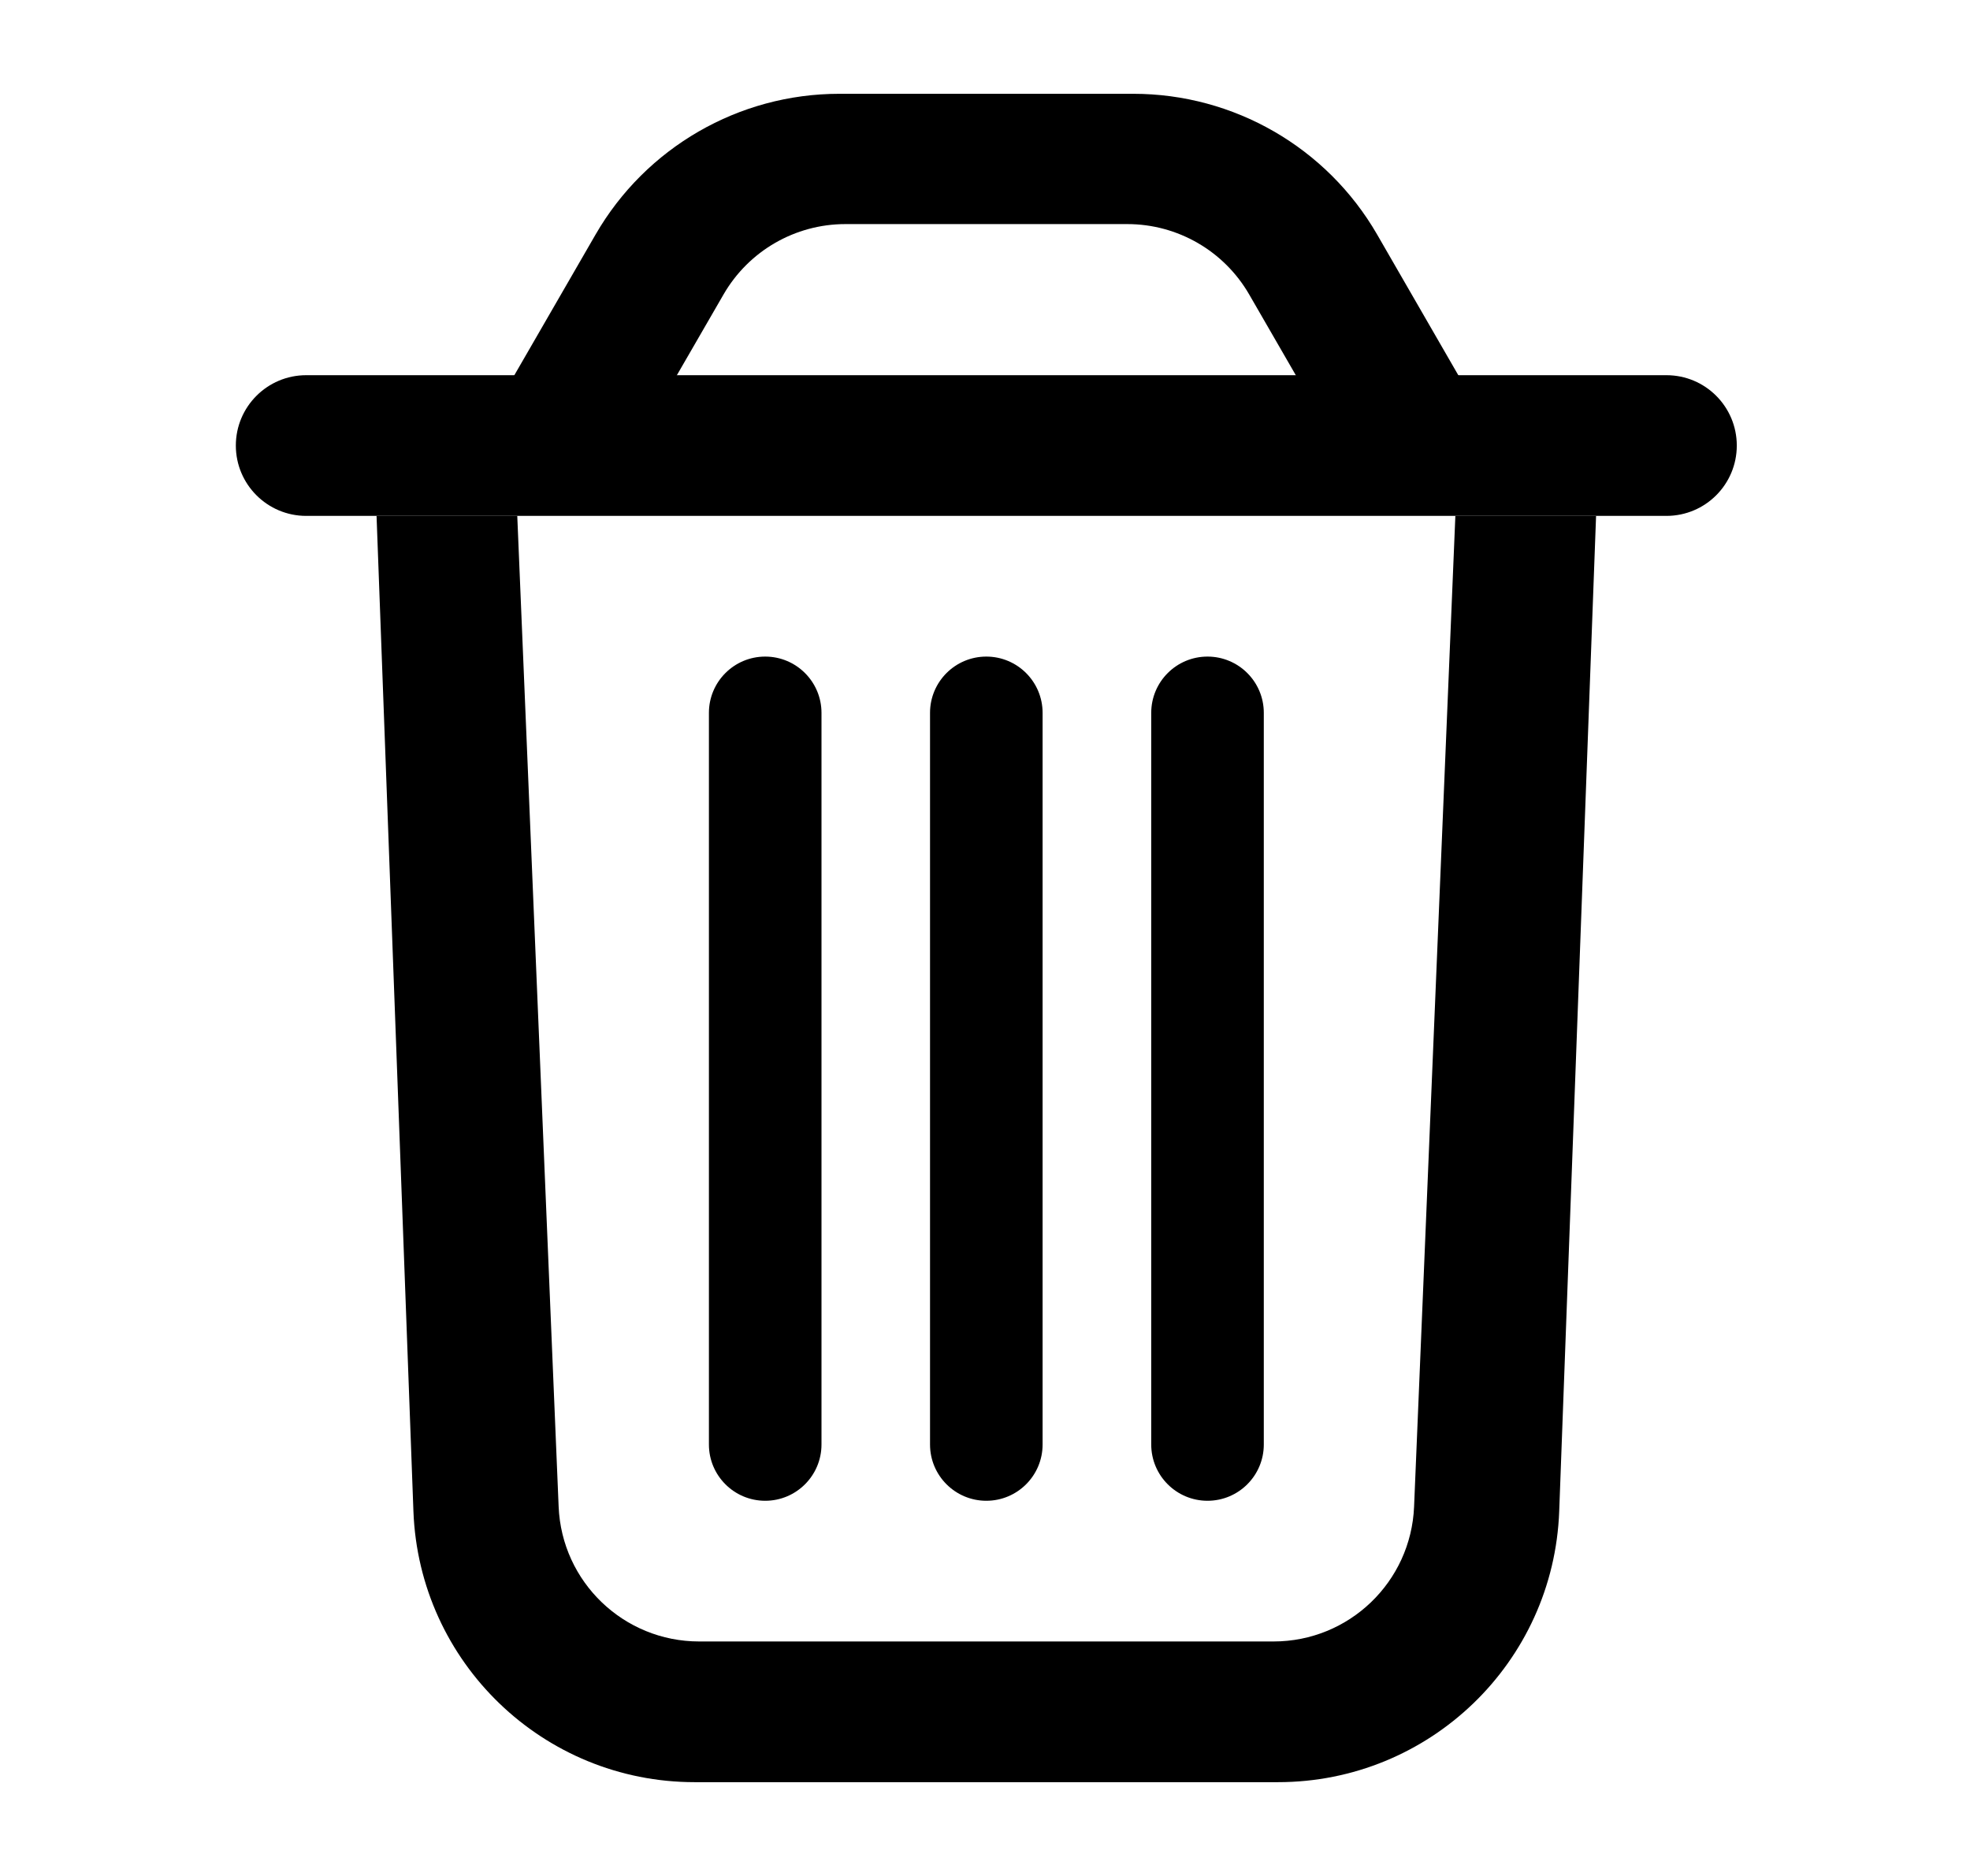
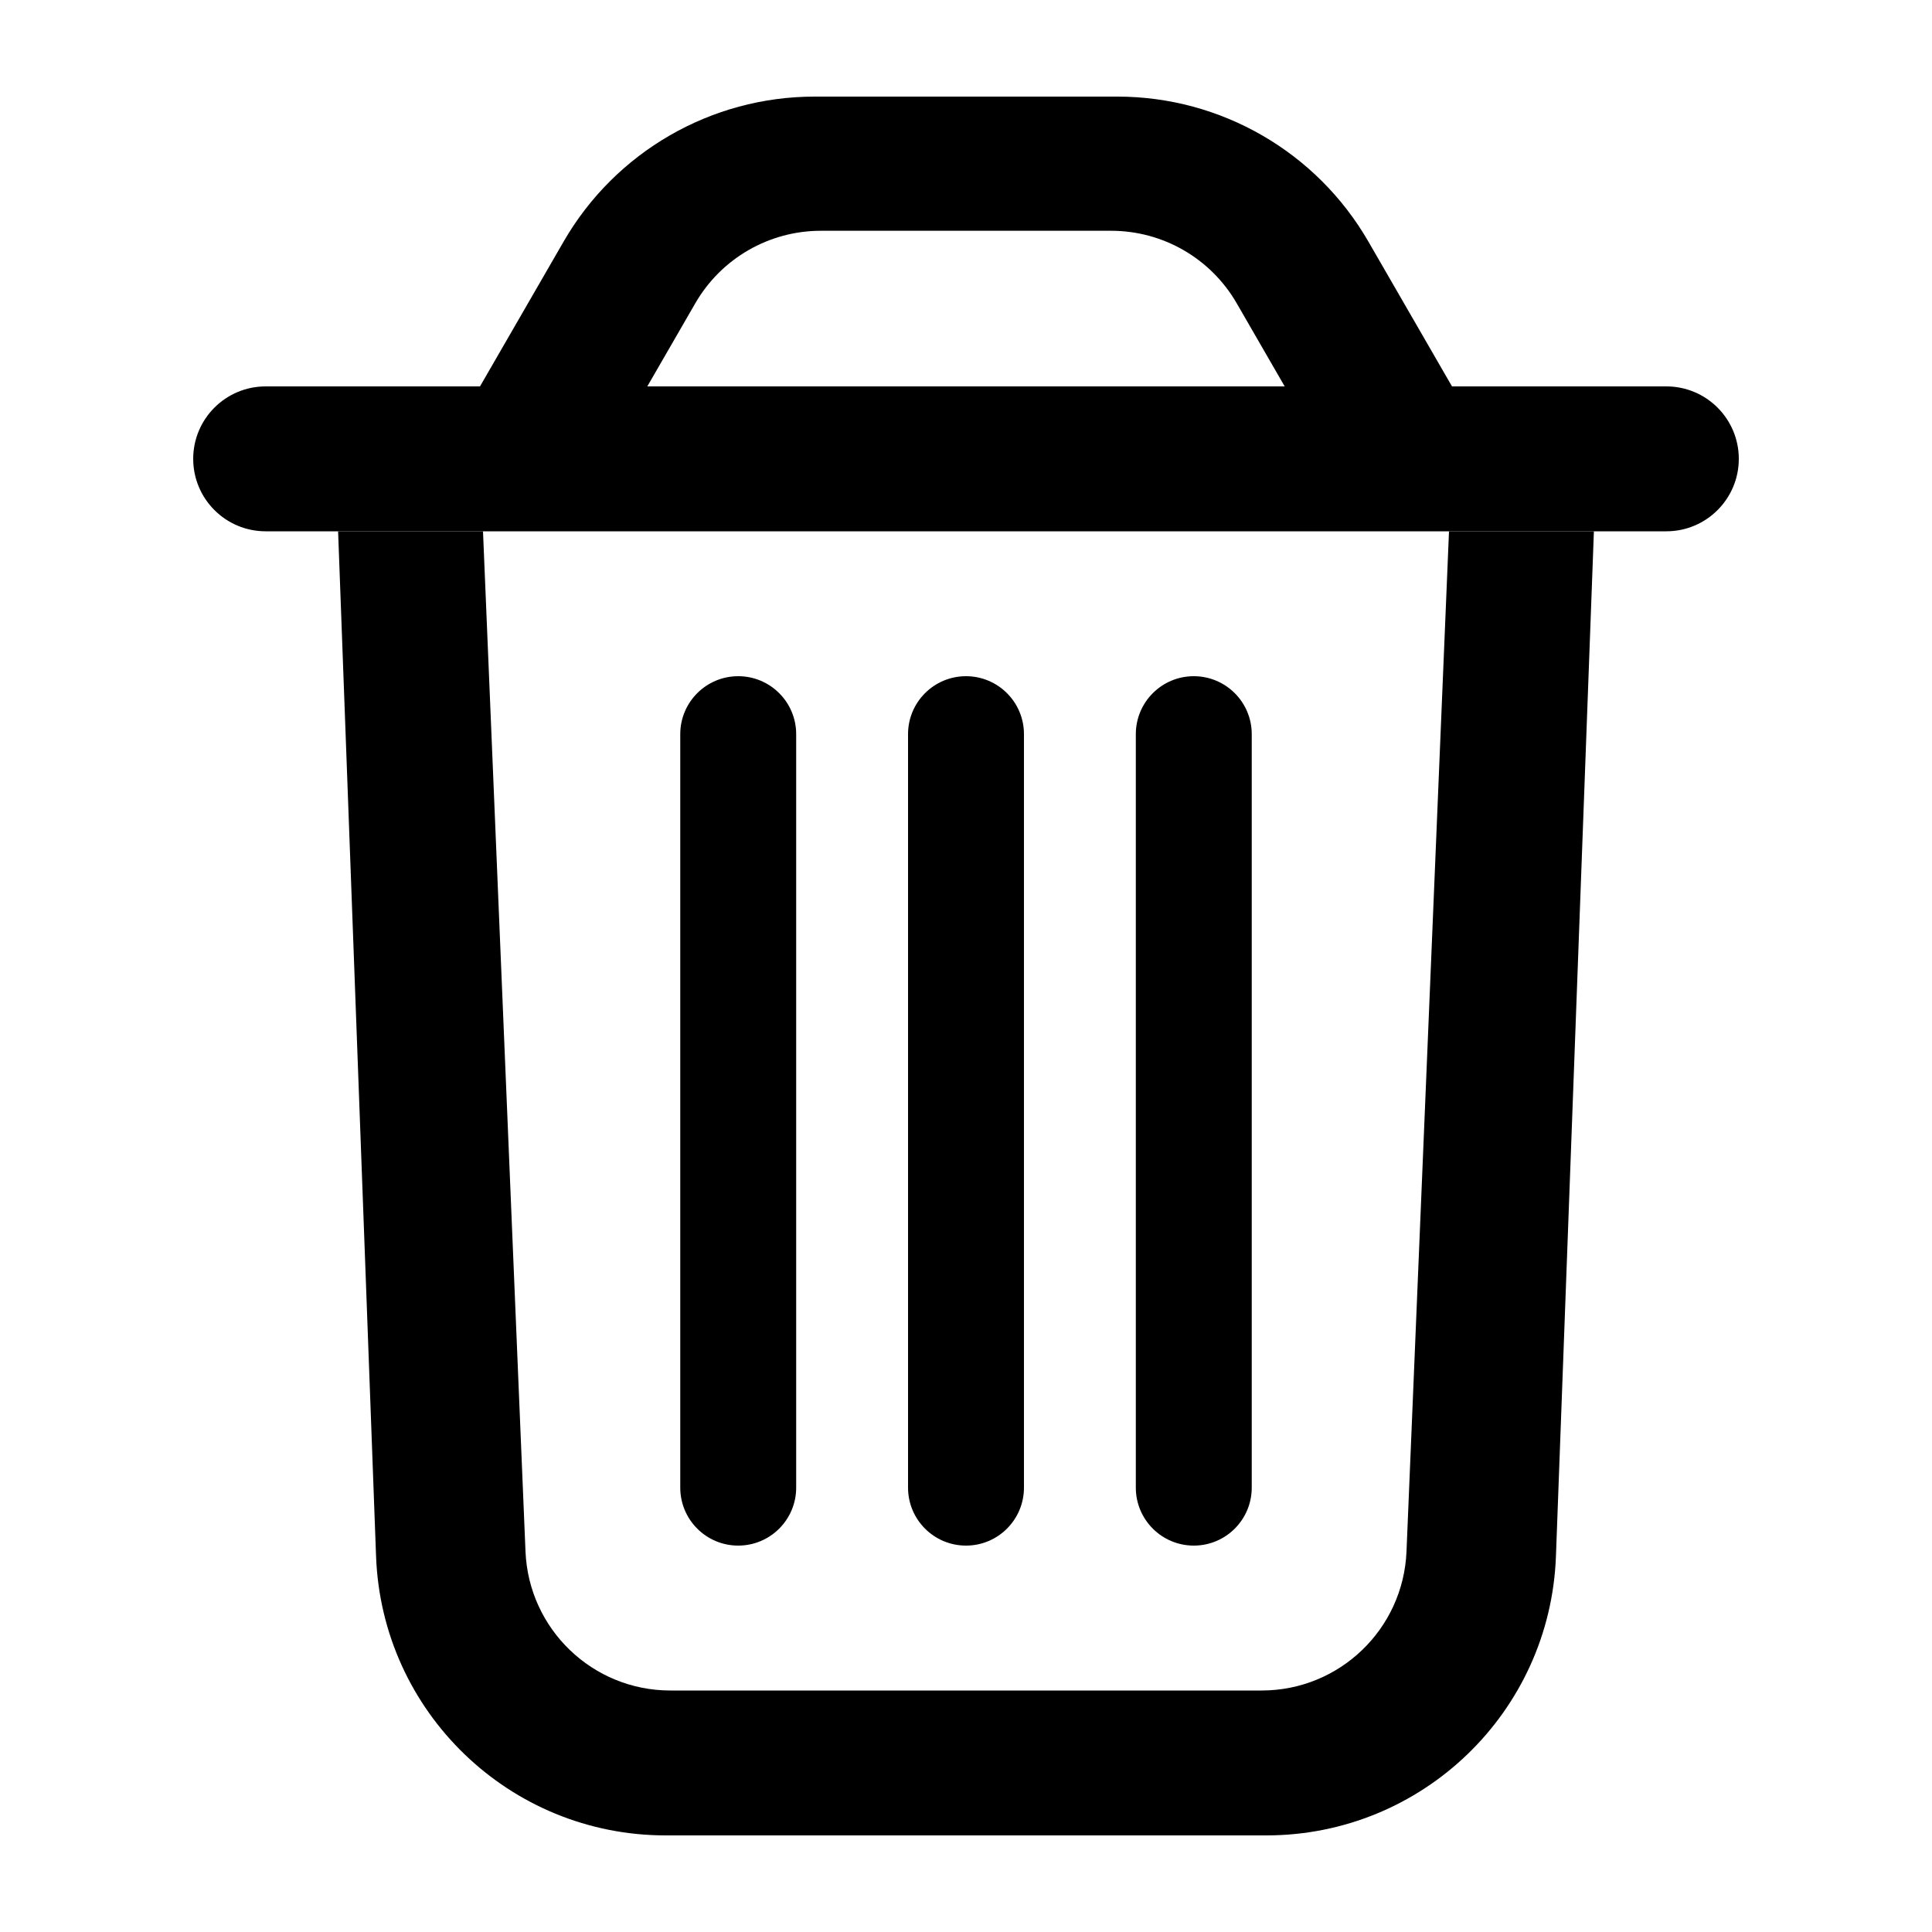
- <svg xmlns="http://www.w3.org/2000/svg" width="21" height="20" viewBox="0 0 21 20" fill="none">
-   <path d="M17.014 5.5L16.621 16.111C16.562 17.724 15.237 19 13.623 19H7.405C5.792 19 4.467 17.724 4.407 16.111L4.014 5.5H5.514L5.955 16.062C5.988 16.866 6.649 17.5 7.453 17.5H13.576C14.38 17.5 15.041 16.866 15.074 16.062L15.514 5.5H17.014Z" fill="black" />
-   <path d="M2.514 4.75C2.514 4.336 2.85 4 3.264 4H17.764C18.179 4 18.514 4.336 18.514 4.75C18.514 5.164 18.179 5.5 17.764 5.5H3.264C2.85 5.5 2.514 5.164 2.514 4.75Z" fill="black" />
-   <path d="M8.947 1C7.876 1 6.885 1.572 6.349 2.5L5.215 4.464L6.514 5.214L7.713 3.139C7.981 2.675 8.476 2.389 9.012 2.389H12.017C12.553 2.389 13.048 2.675 13.316 3.139L14.514 5.214L15.813 4.464L14.68 2.5C14.144 1.572 13.153 1 12.081 1H8.947Z" fill="black" />
-   <rect x="9.914" y="7" width="1.2" height="9" rx="0.6" fill="black" />
-   <rect x="7.557" y="7" width="1.2" height="9" rx="0.6" fill="black" />
-   <rect x="12.272" y="7" width="1.2" height="9" rx="0.6" fill="black" />
+ <svg xmlns="http://www.w3.org/2000/svg" width="20" height="20" viewBox="0 0 20 20" fill="none">
+   <path d="M16.5 5.5L16.107 16.111C16.047 17.724 14.723 19 13.109 19H6.891C5.277 19 3.953 17.724 3.893 16.111L3.5 5.5H5L5.44 16.062C5.474 16.866 6.135 17.5 6.939 17.5H13.061C13.865 17.5 14.526 16.866 14.56 16.062L15 5.5H16.5Z" fill="black" />
+   <path d="M2 4.75C2 4.336 2.336 4 2.75 4H17.25C17.664 4 18 4.336 18 4.75C18 5.164 17.664 5.5 17.25 5.5H2.75C2.336 5.5 2 5.164 2 4.75Z" fill="black" />
+   <path d="M8.433 1C7.361 1 6.371 1.572 5.835 2.5L4.701 4.464L6 5.214L7.198 3.139C7.466 2.675 7.961 2.389 8.497 2.389H11.503C12.039 2.389 12.534 2.675 12.802 3.139L14 5.214L15.299 4.464L14.165 2.5C13.629 1.572 12.639 1 11.567 1H8.433Z" fill="black" />
+   <rect x="9.4" y="7" width="1.2" height="9" rx="0.6" fill="black" />
+   <rect x="7.042" y="7" width="1.2" height="9" rx="0.6" fill="black" />
+   <rect x="11.758" y="7" width="1.2" height="9" rx="0.6" fill="black" />
</svg>
